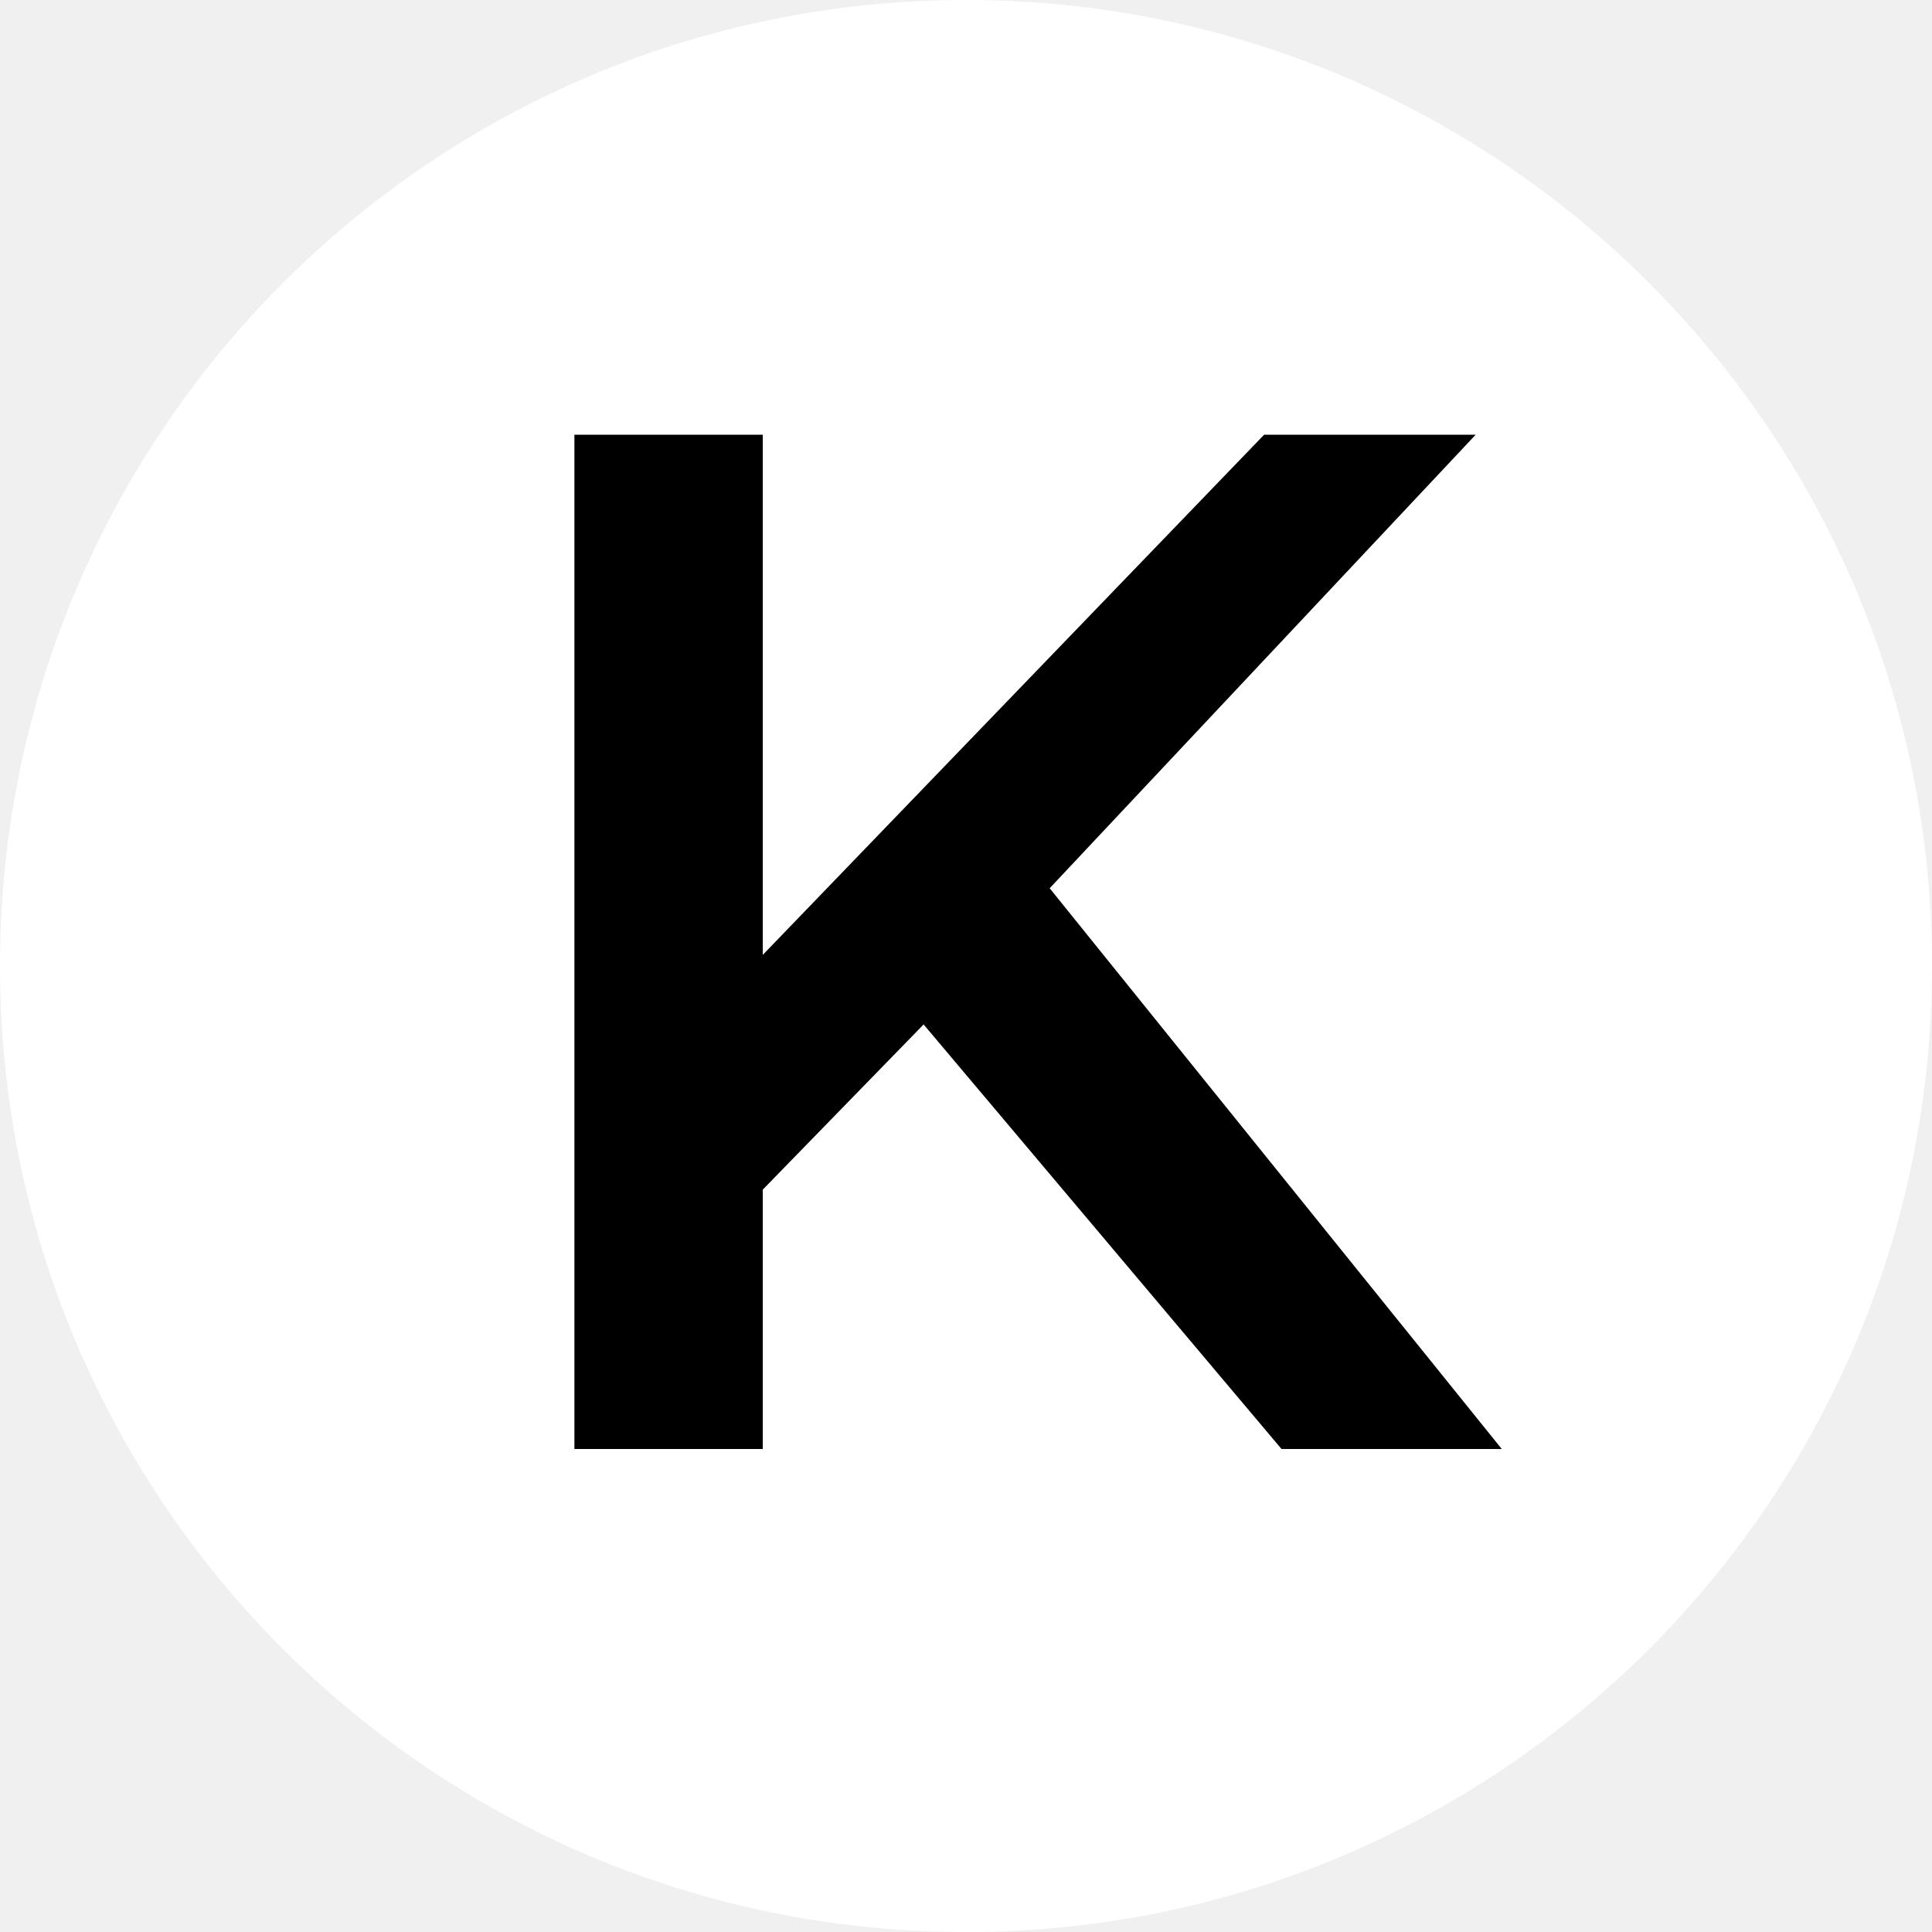
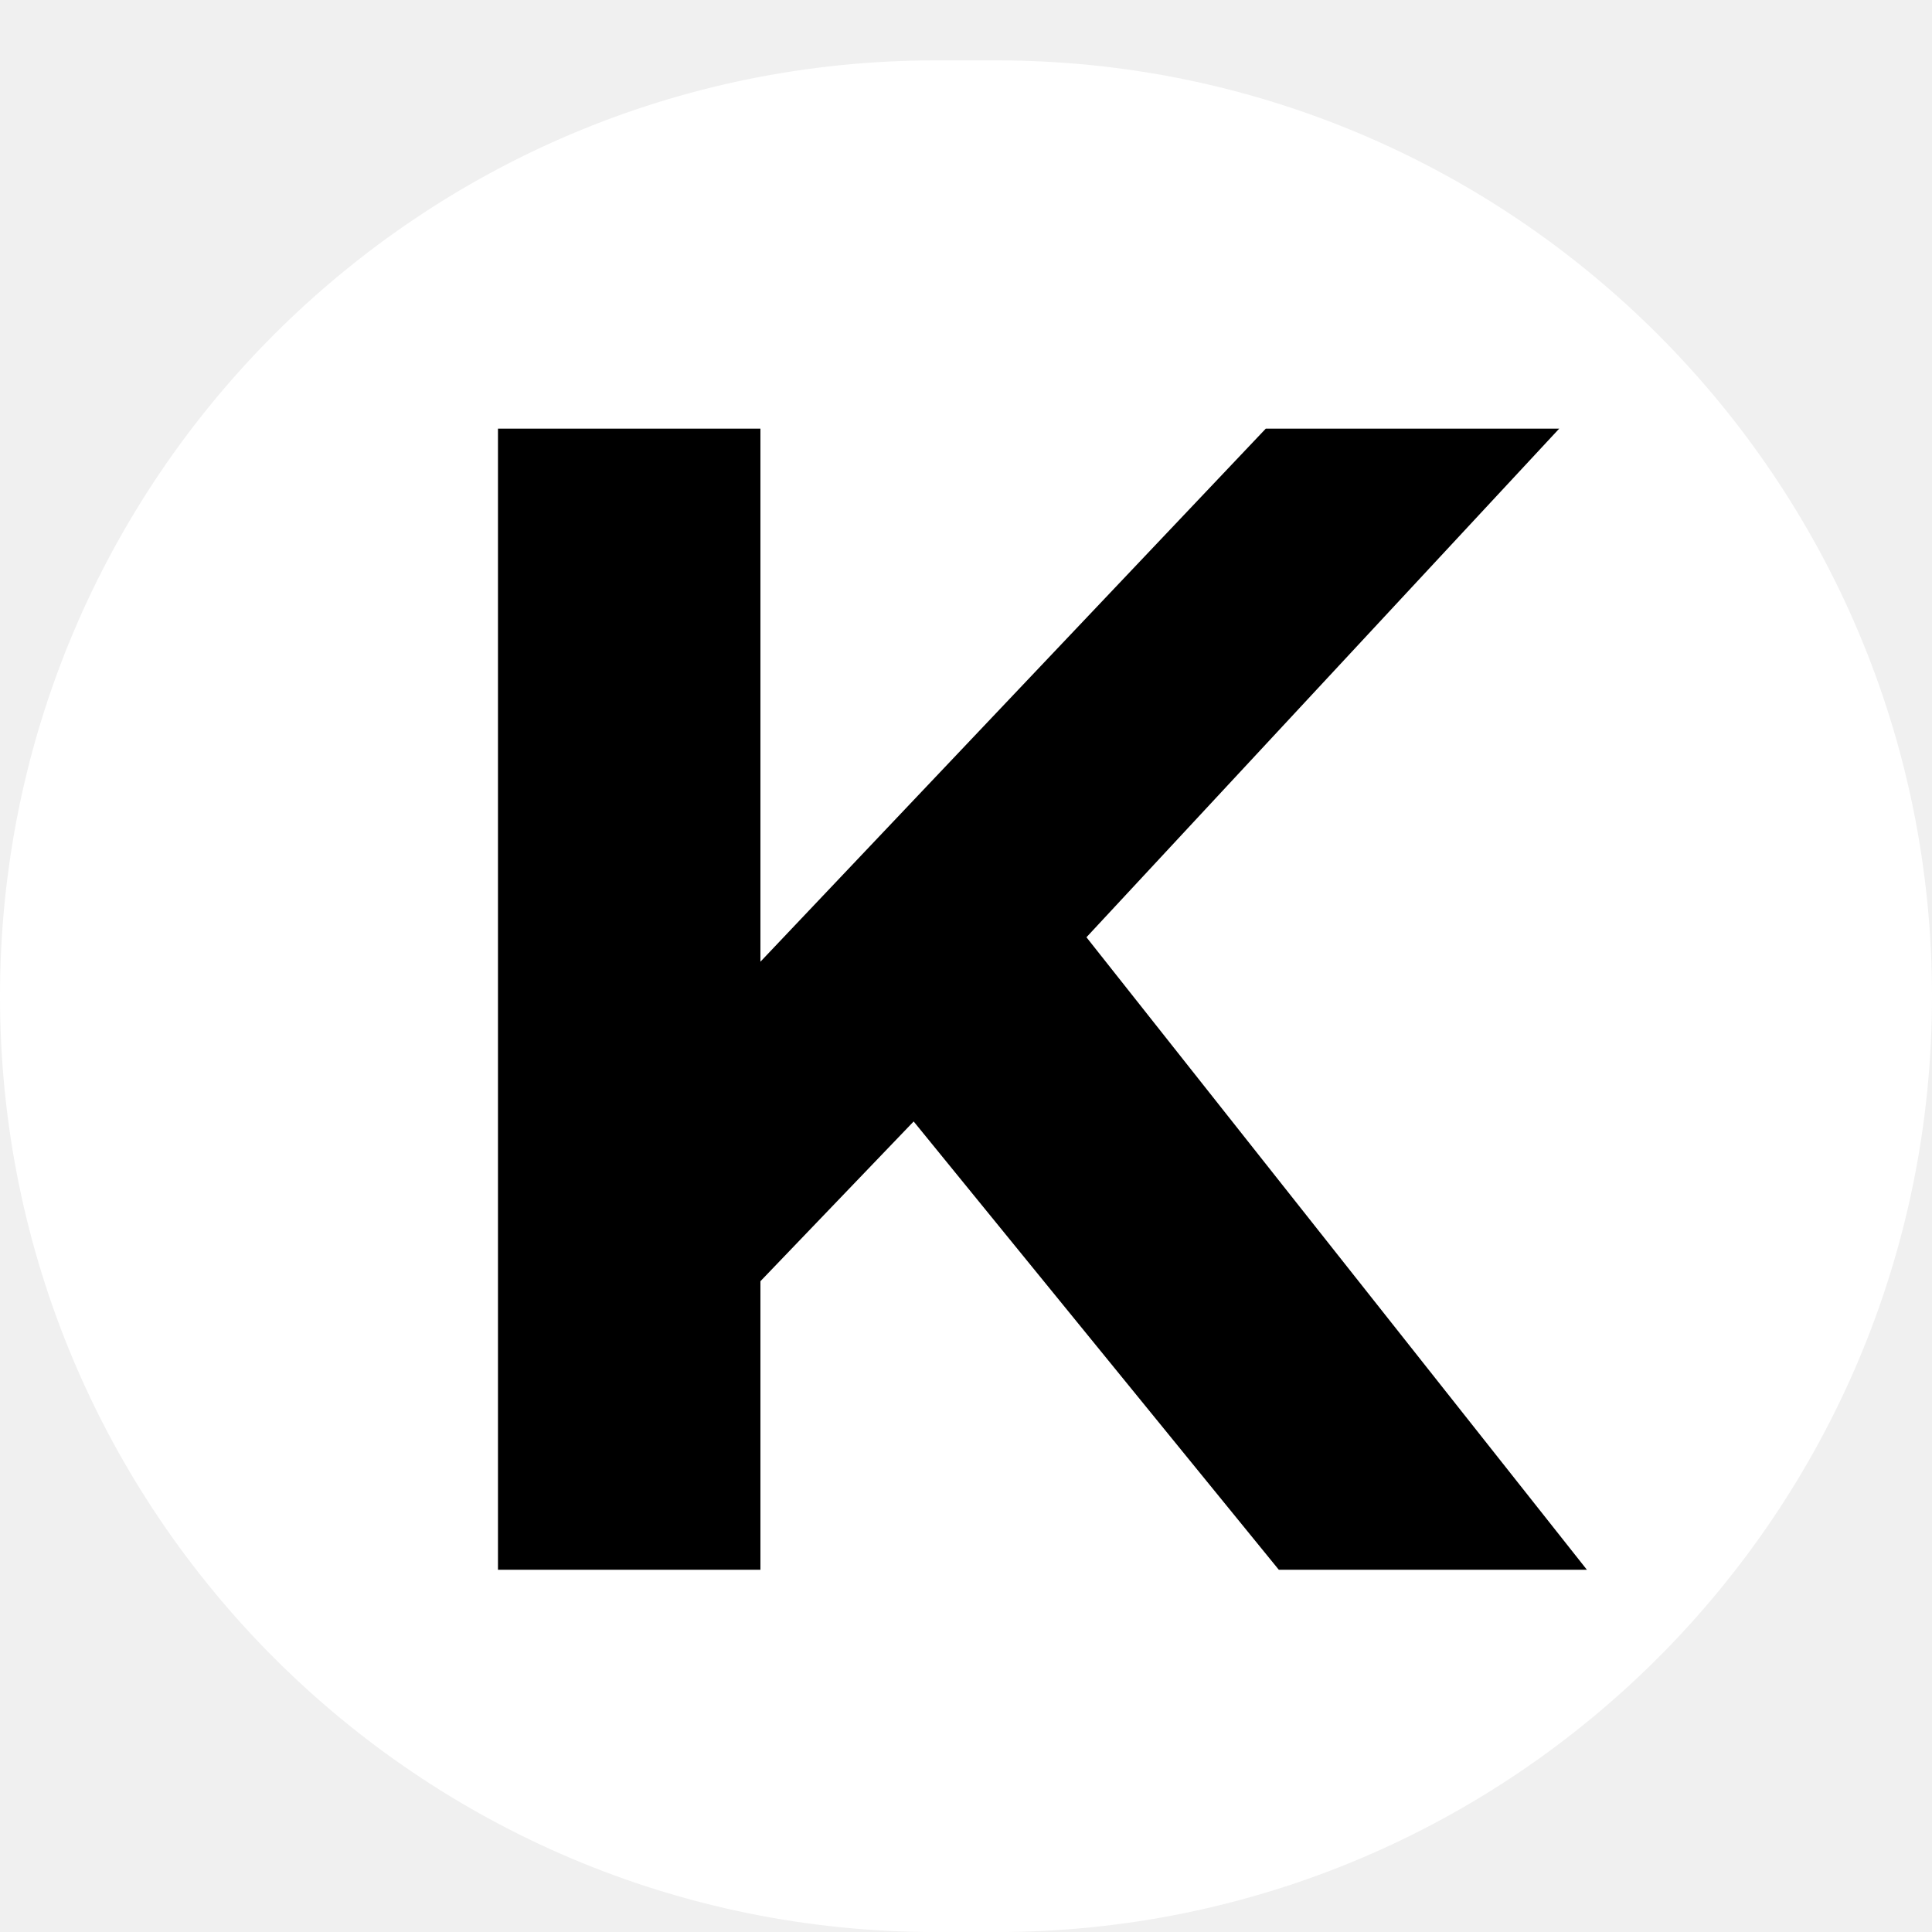
- <svg xmlns="http://www.w3.org/2000/svg" width="16" height="16" viewBox="0 0 16 16" fill="none">
-   <rect width="16" height="16" rx="8" fill="white" />
-   <path d="M7.649 8.484L6.317 9.852V12H4.757V3.6H6.317V7.908L10.469 3.6H12.221L8.693 7.356L12.437 12H10.613L7.649 8.484Z" fill="black" />
+ <svg xmlns="http://www.w3.org/2000/svg" width="32" height="32" viewBox="0 0 32 32" fill="none">
+   <rect y="1" width="32" height="31.001" rx="15.501" fill="white" />
+   <path d="M15.133 18.575L12.595 21.221V26H8.248V7.1H12.595V15.929L20.965 7.1H25.825L17.995 15.524L26.284 26H21.181L15.133 18.575Z" fill="black" />
</svg>
